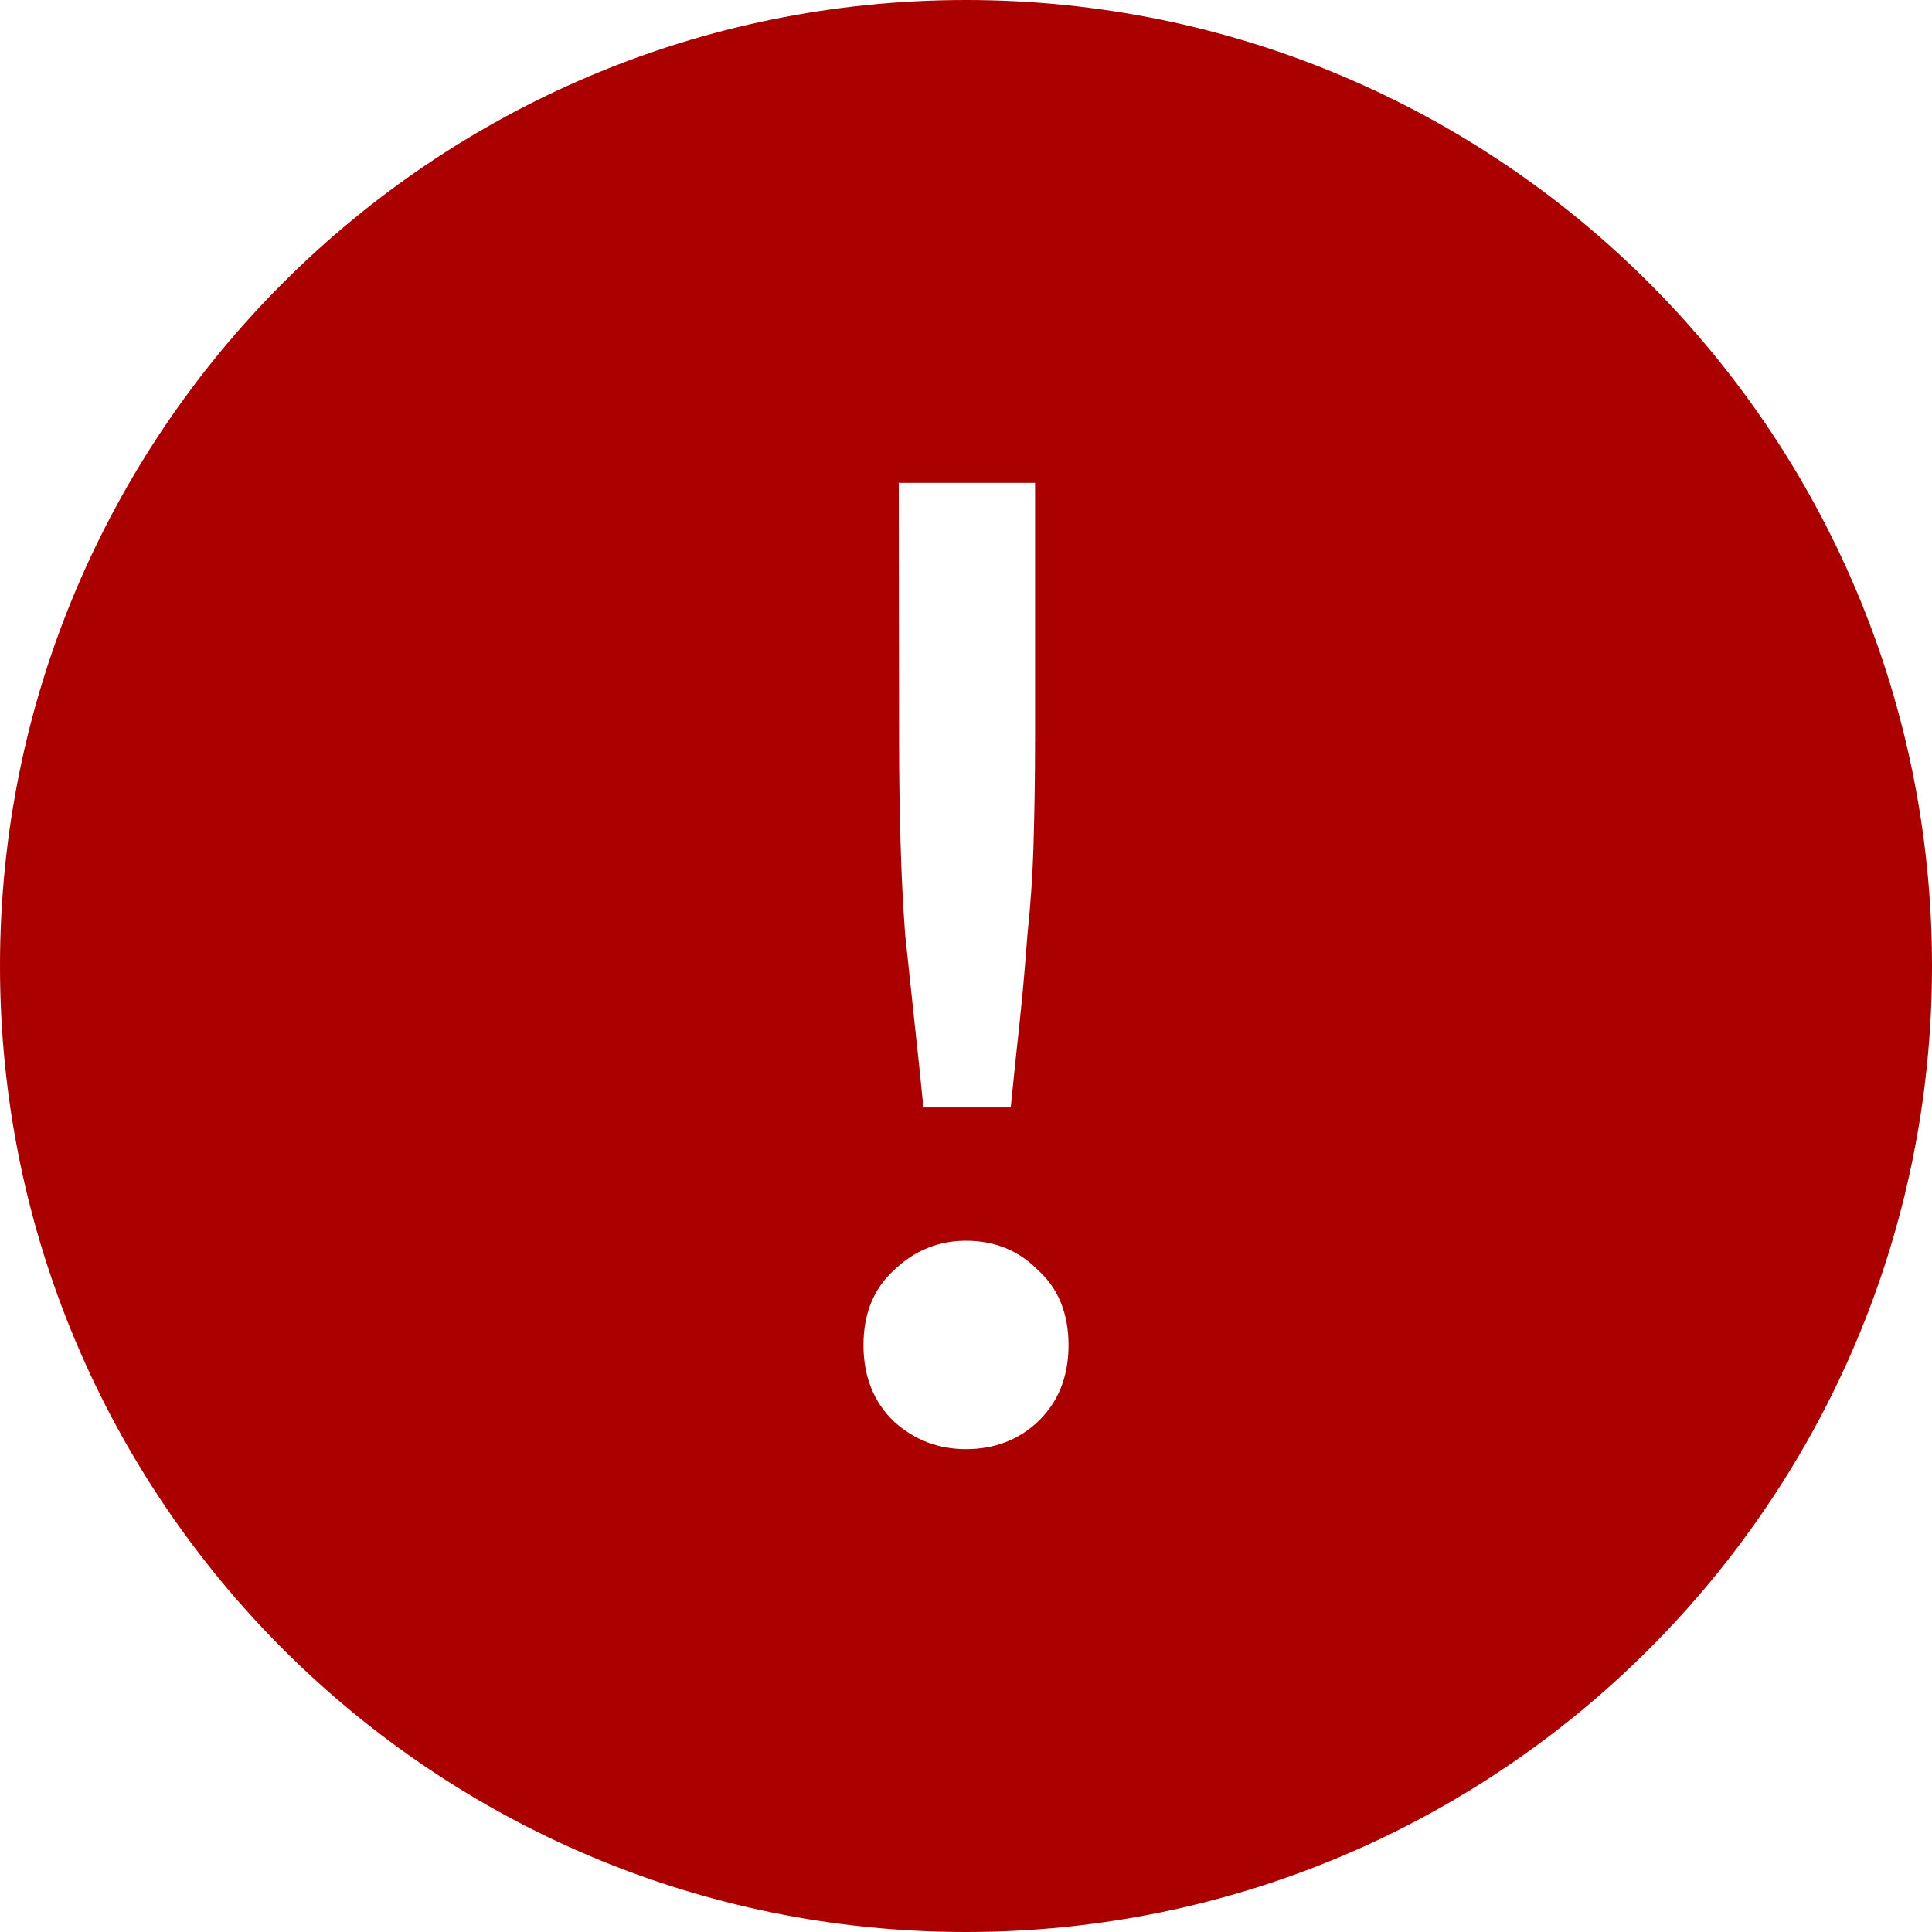
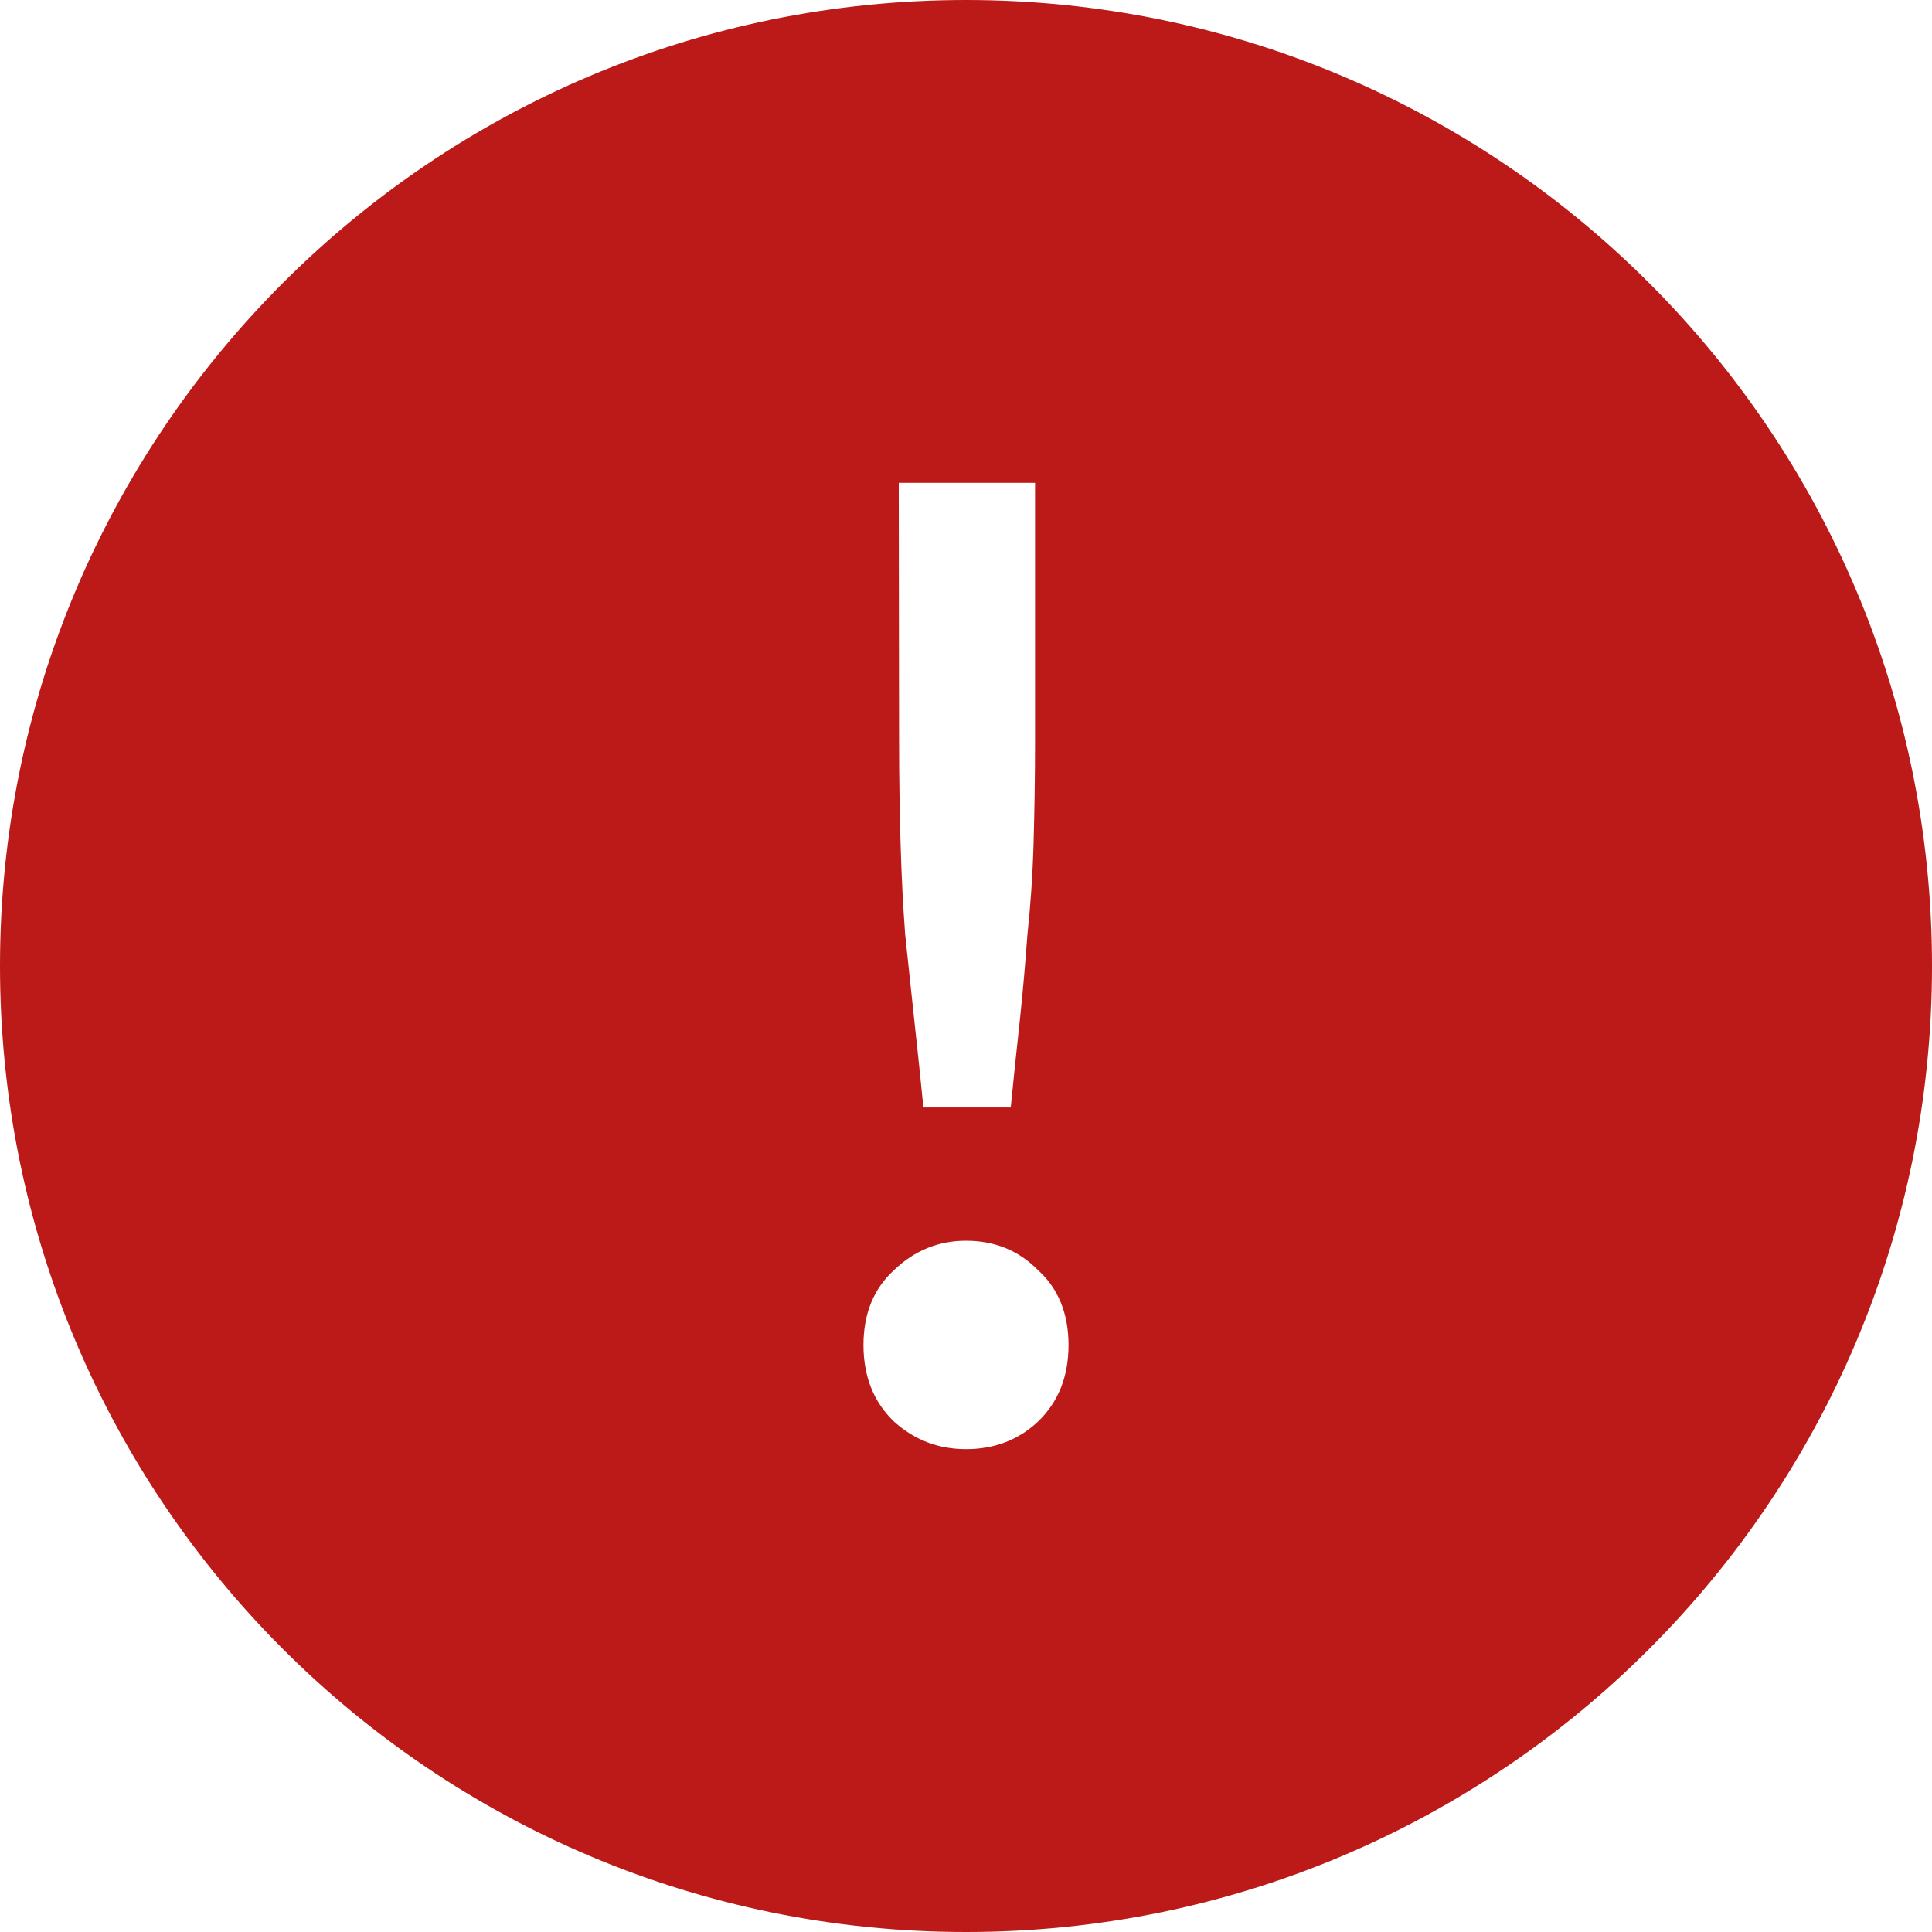
<svg xmlns="http://www.w3.org/2000/svg" width="20" height="20" version="1.1" viewBox="0 0 6.35 6.35">
  <g transform="translate(-40.84 -107.62)">
-     <path d="m44.015 107.62a3.175 3.175 0 0 0-3.175 3.175 3.175 3.175 0 0 0 3.175 3.175 3.175 3.175 0 0 0 3.175-3.175 3.175 3.175 0 0 0-3.175-3.175zm-0.221 1.587h0.448v0.845c0 0.124-2e-3 0.238-5e-3 0.342-3e-3 0.104-0.01 0.203-0.02 0.297-7e-3 0.094-0.015 0.188-0.025 0.282-0.01 0.091-0.02 0.186-0.03 0.287h-0.287c-0.01-0.101-0.02-0.196-0.03-0.287-0.01-0.094-0.02-0.188-0.03-0.282-7e-3 -0.094-0.012-0.193-0.015-0.297-3e-3 -0.104-5e-3 -0.218-5e-3 -0.342zm0.221 2.491c0.094 0 0.173 0.032 0.236 0.096 0.067 0.06 0.101 0.143 0.101 0.247s-0.034 0.188-0.101 0.252c-0.064 0.06-0.143 0.09-0.236 0.09-0.091 0-0.169-0.03-0.236-0.09-0.067-0.064-0.101-0.148-0.101-0.252s0.034-0.186 0.101-0.247c0.067-0.064 0.146-0.096 0.236-0.096z" fill="#a00" style="paint-order:markers fill stroke" />
+     <path d="m44.015 107.62a3.175 3.175 0 0 0-3.175 3.175 3.175 3.175 0 0 0 3.175 3.175 3.175 3.175 0 0 0 3.175-3.175 3.175 3.175 0 0 0-3.175-3.175zm-0.221 1.587h0.448v0.845c0 0.124-2e-3 0.238-5e-3 0.342-3e-3 0.104-0.01 0.203-0.02 0.297-7e-3 0.094-0.015 0.188-0.025 0.282-0.01 0.091-0.02 0.186-0.03 0.287h-0.287c-0.01-0.101-0.02-0.196-0.03-0.287-0.01-0.094-0.02-0.188-0.03-0.282-7e-3 -0.094-0.012-0.193-0.015-0.297-3e-3 -0.104-5e-3 -0.218-5e-3 -0.342zm0.221 2.491c0.094 0 0.173 0.032 0.236 0.096 0.067 0.06 0.101 0.143 0.101 0.247s-0.034 0.188-0.101 0.252c-0.064 0.06-0.143 0.09-0.236 0.09-0.091 0-0.169-0.03-0.236-0.09-0.067-0.064-0.101-0.148-0.101-0.252s0.034-0.186 0.101-0.247c0.067-0.064 0.146-0.096 0.236-0.096z" fill="#bb1a18" style="paint-order:markers fill stroke" />
  </g>
</svg>
